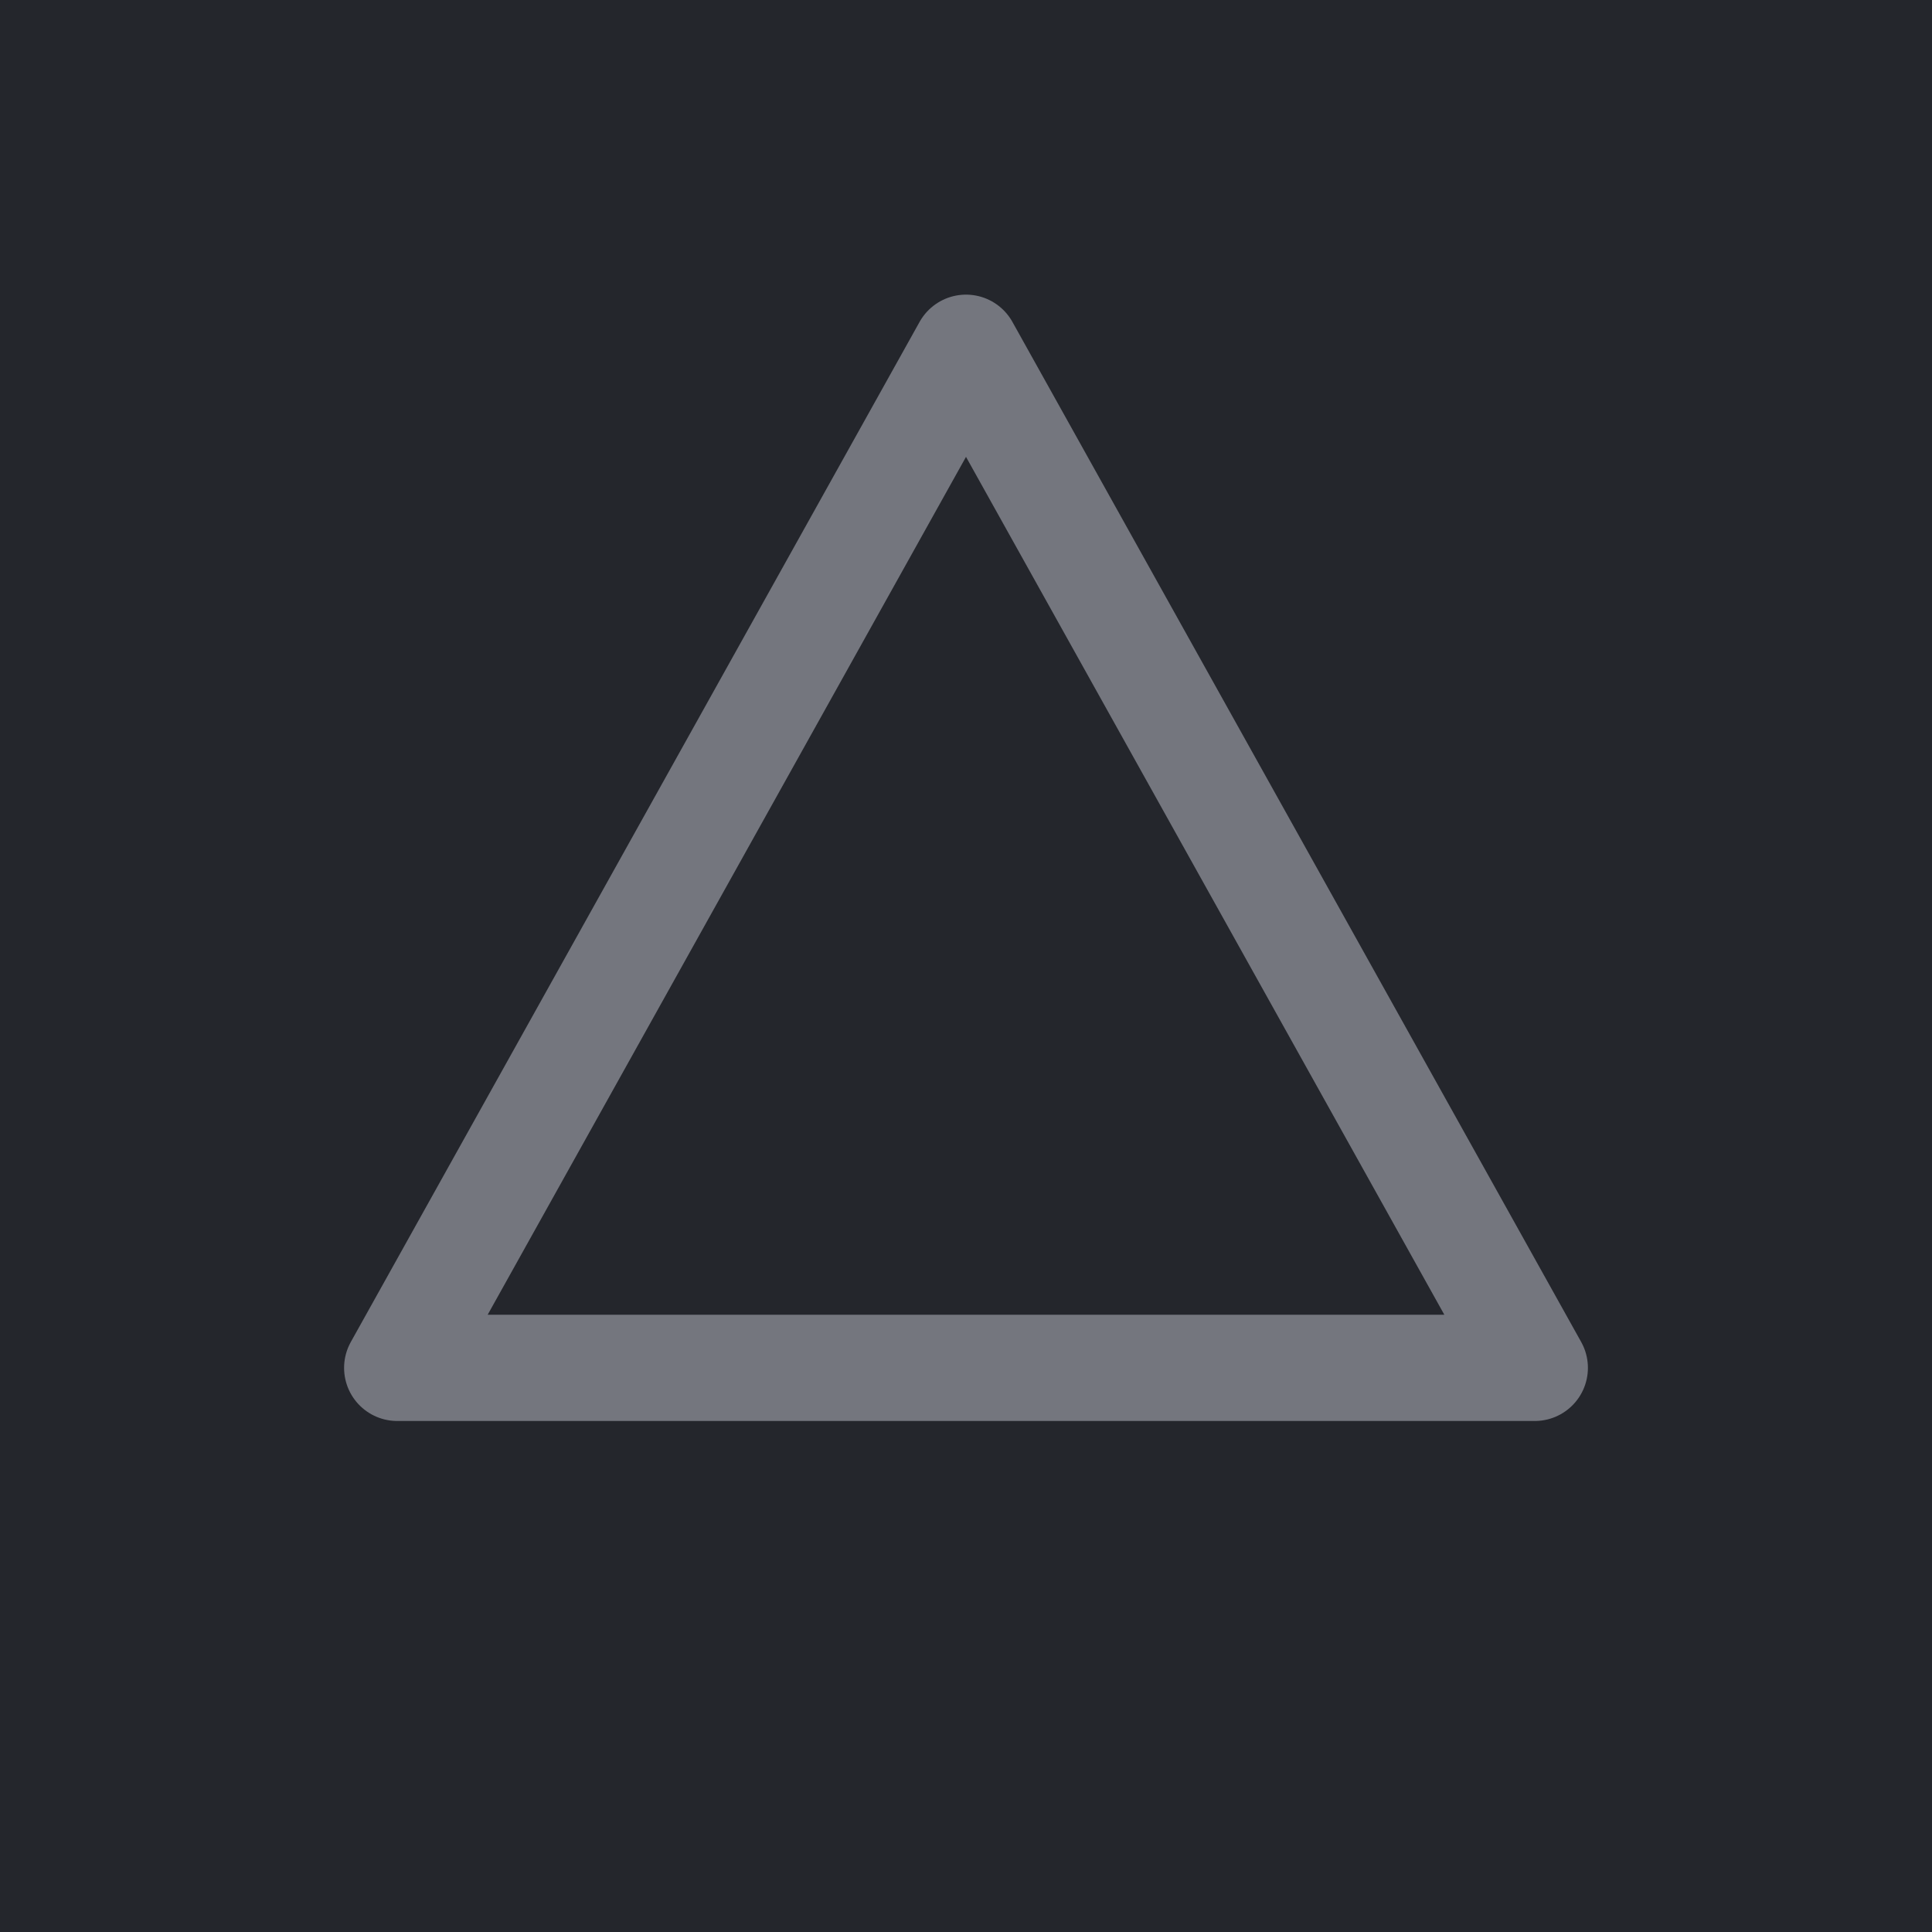
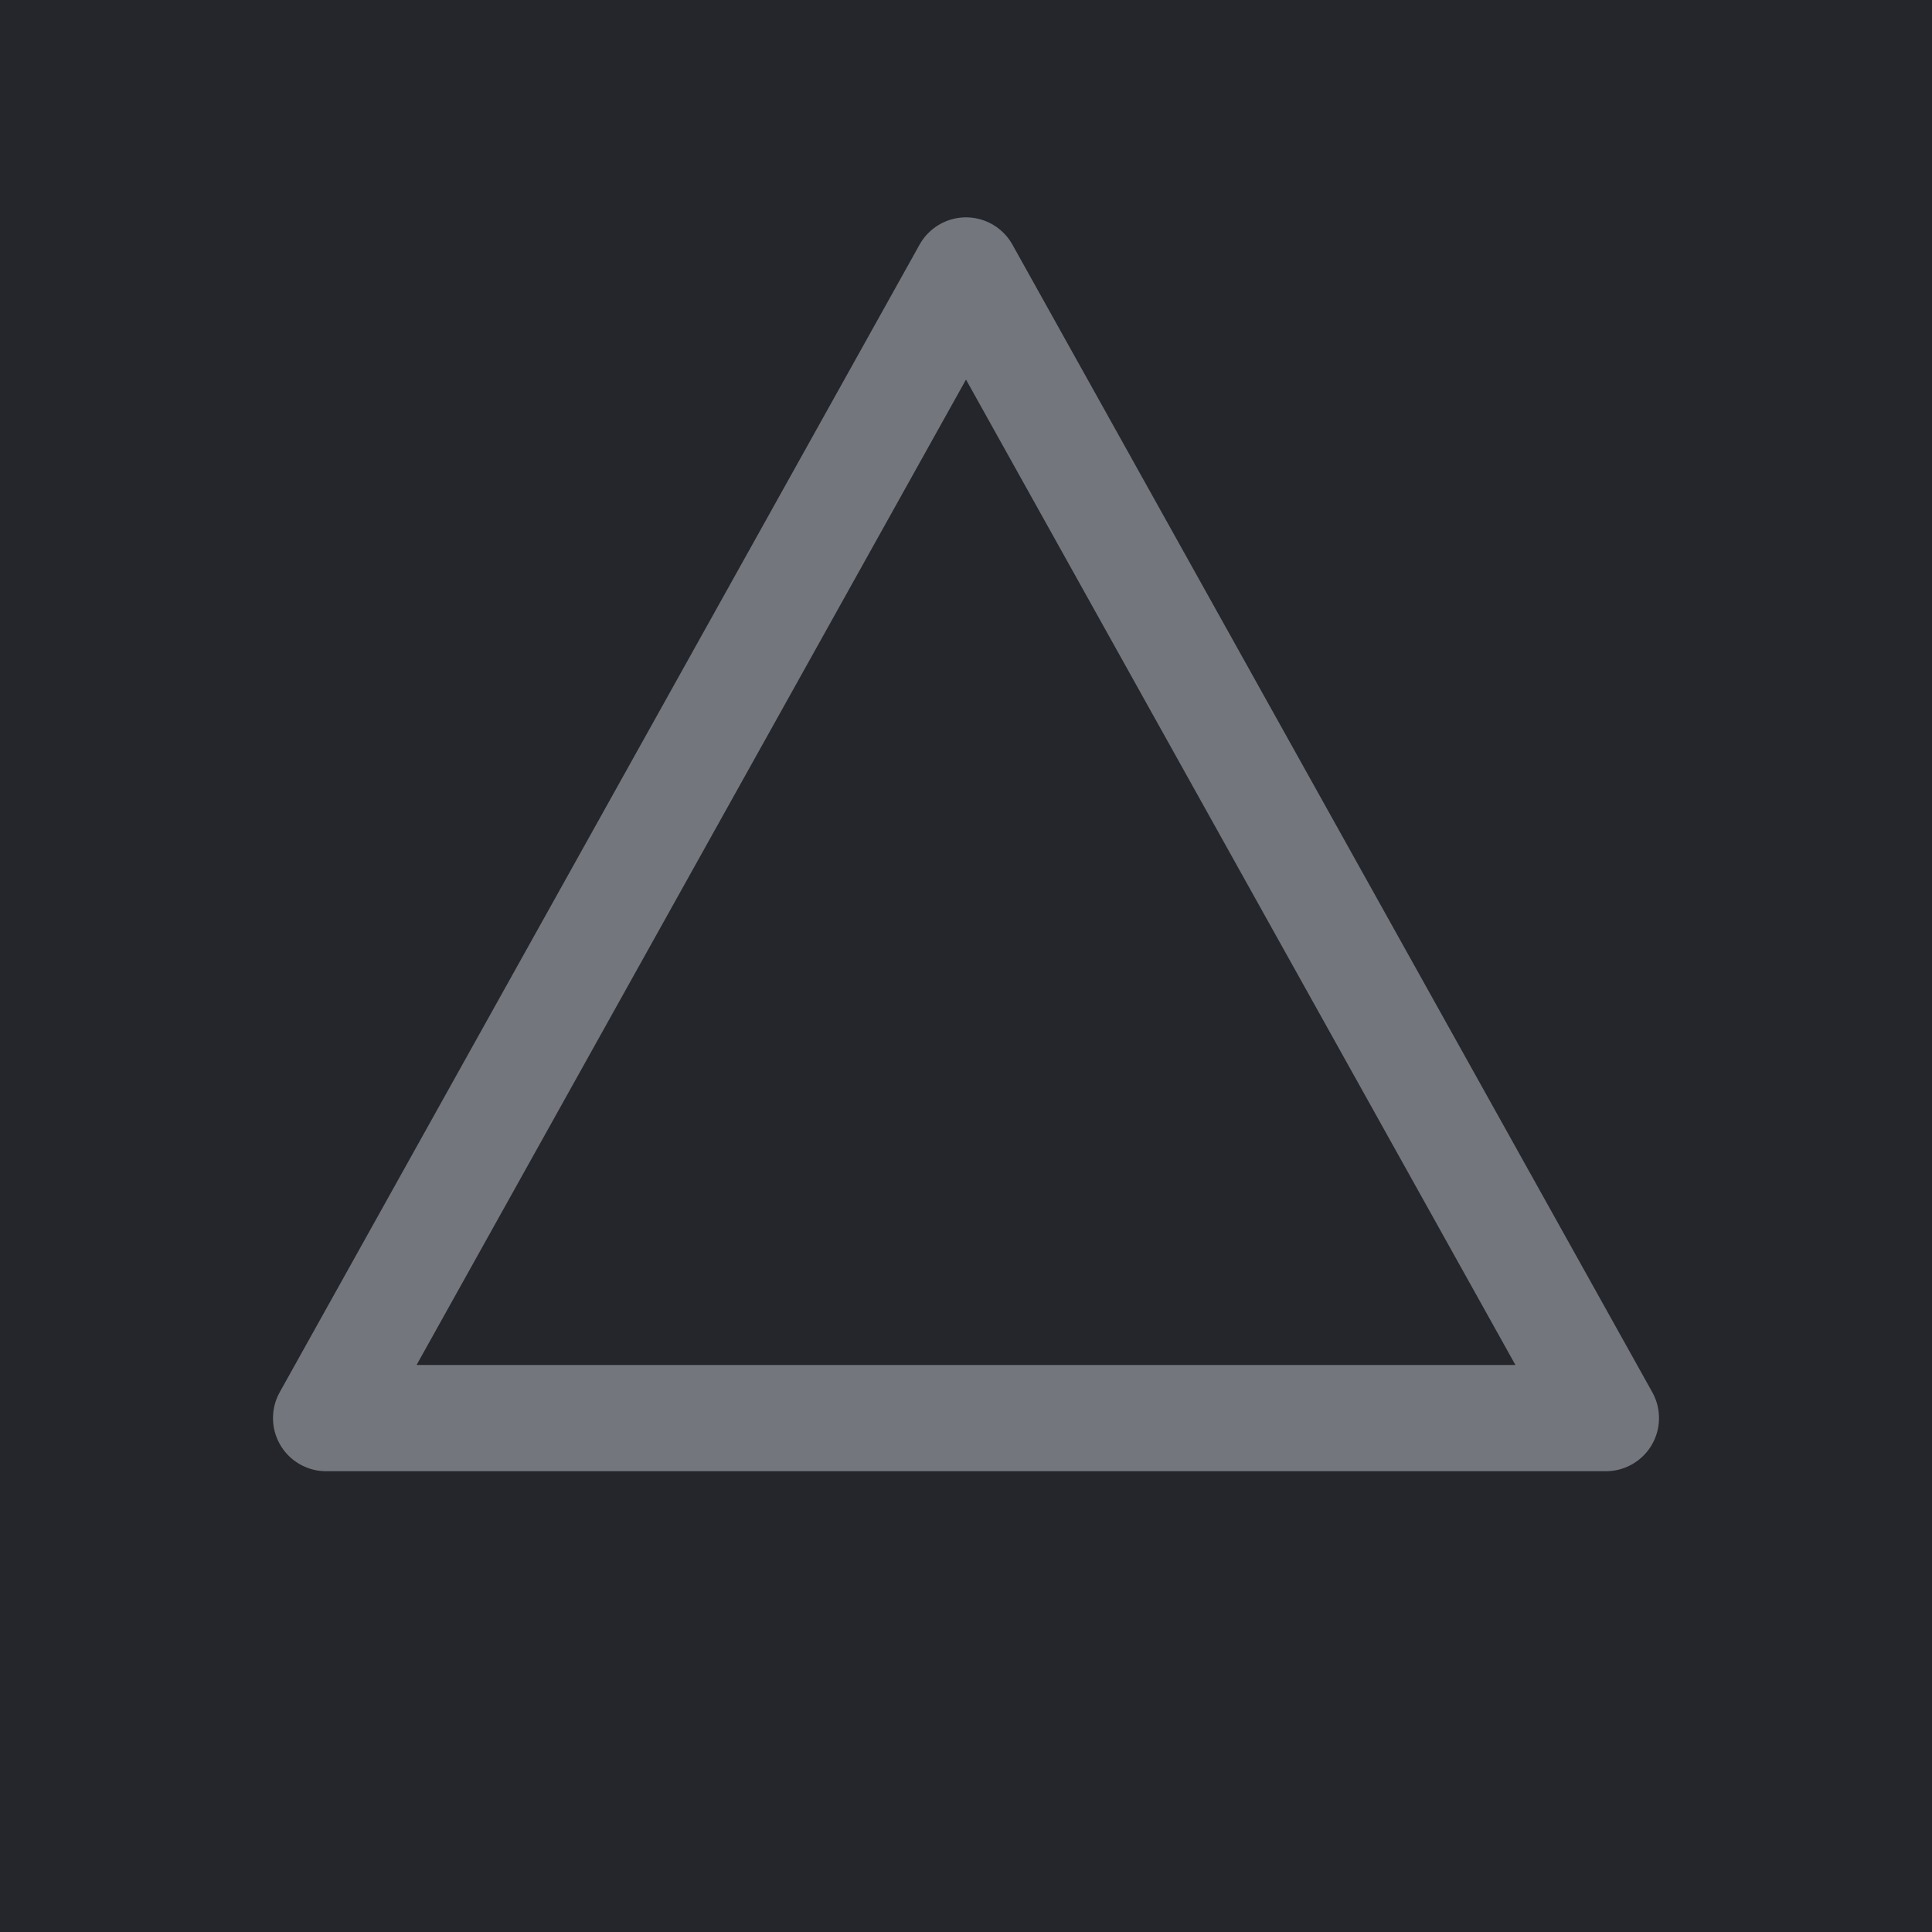
<svg xmlns="http://www.w3.org/2000/svg" width="1024" height="1024" viewBox="0 0 1024 1024">
  <defs />
  <rect x="0" y="0" width="1024" height="1024" transform="matrix(1 0 0 1 0 0)" fill="#24262c" />
-   <path d="M512 184.32L813.466 724.992L210.534 724.992L512 184.32" transform="matrix(1 0 0 1 0 0)" fill="none" stroke="#74767e" stroke-width="56.32" stroke-linecap="round" stroke-linejoin="round" />
+   <path d="M512 143.36L851.149 751.616L172.851 751.616L512 143.36" transform="matrix(1 0 0 1 0 0)" fill="none" stroke="#74767e" stroke-width="56.32" stroke-linecap="round" stroke-linejoin="round" />
</svg>
